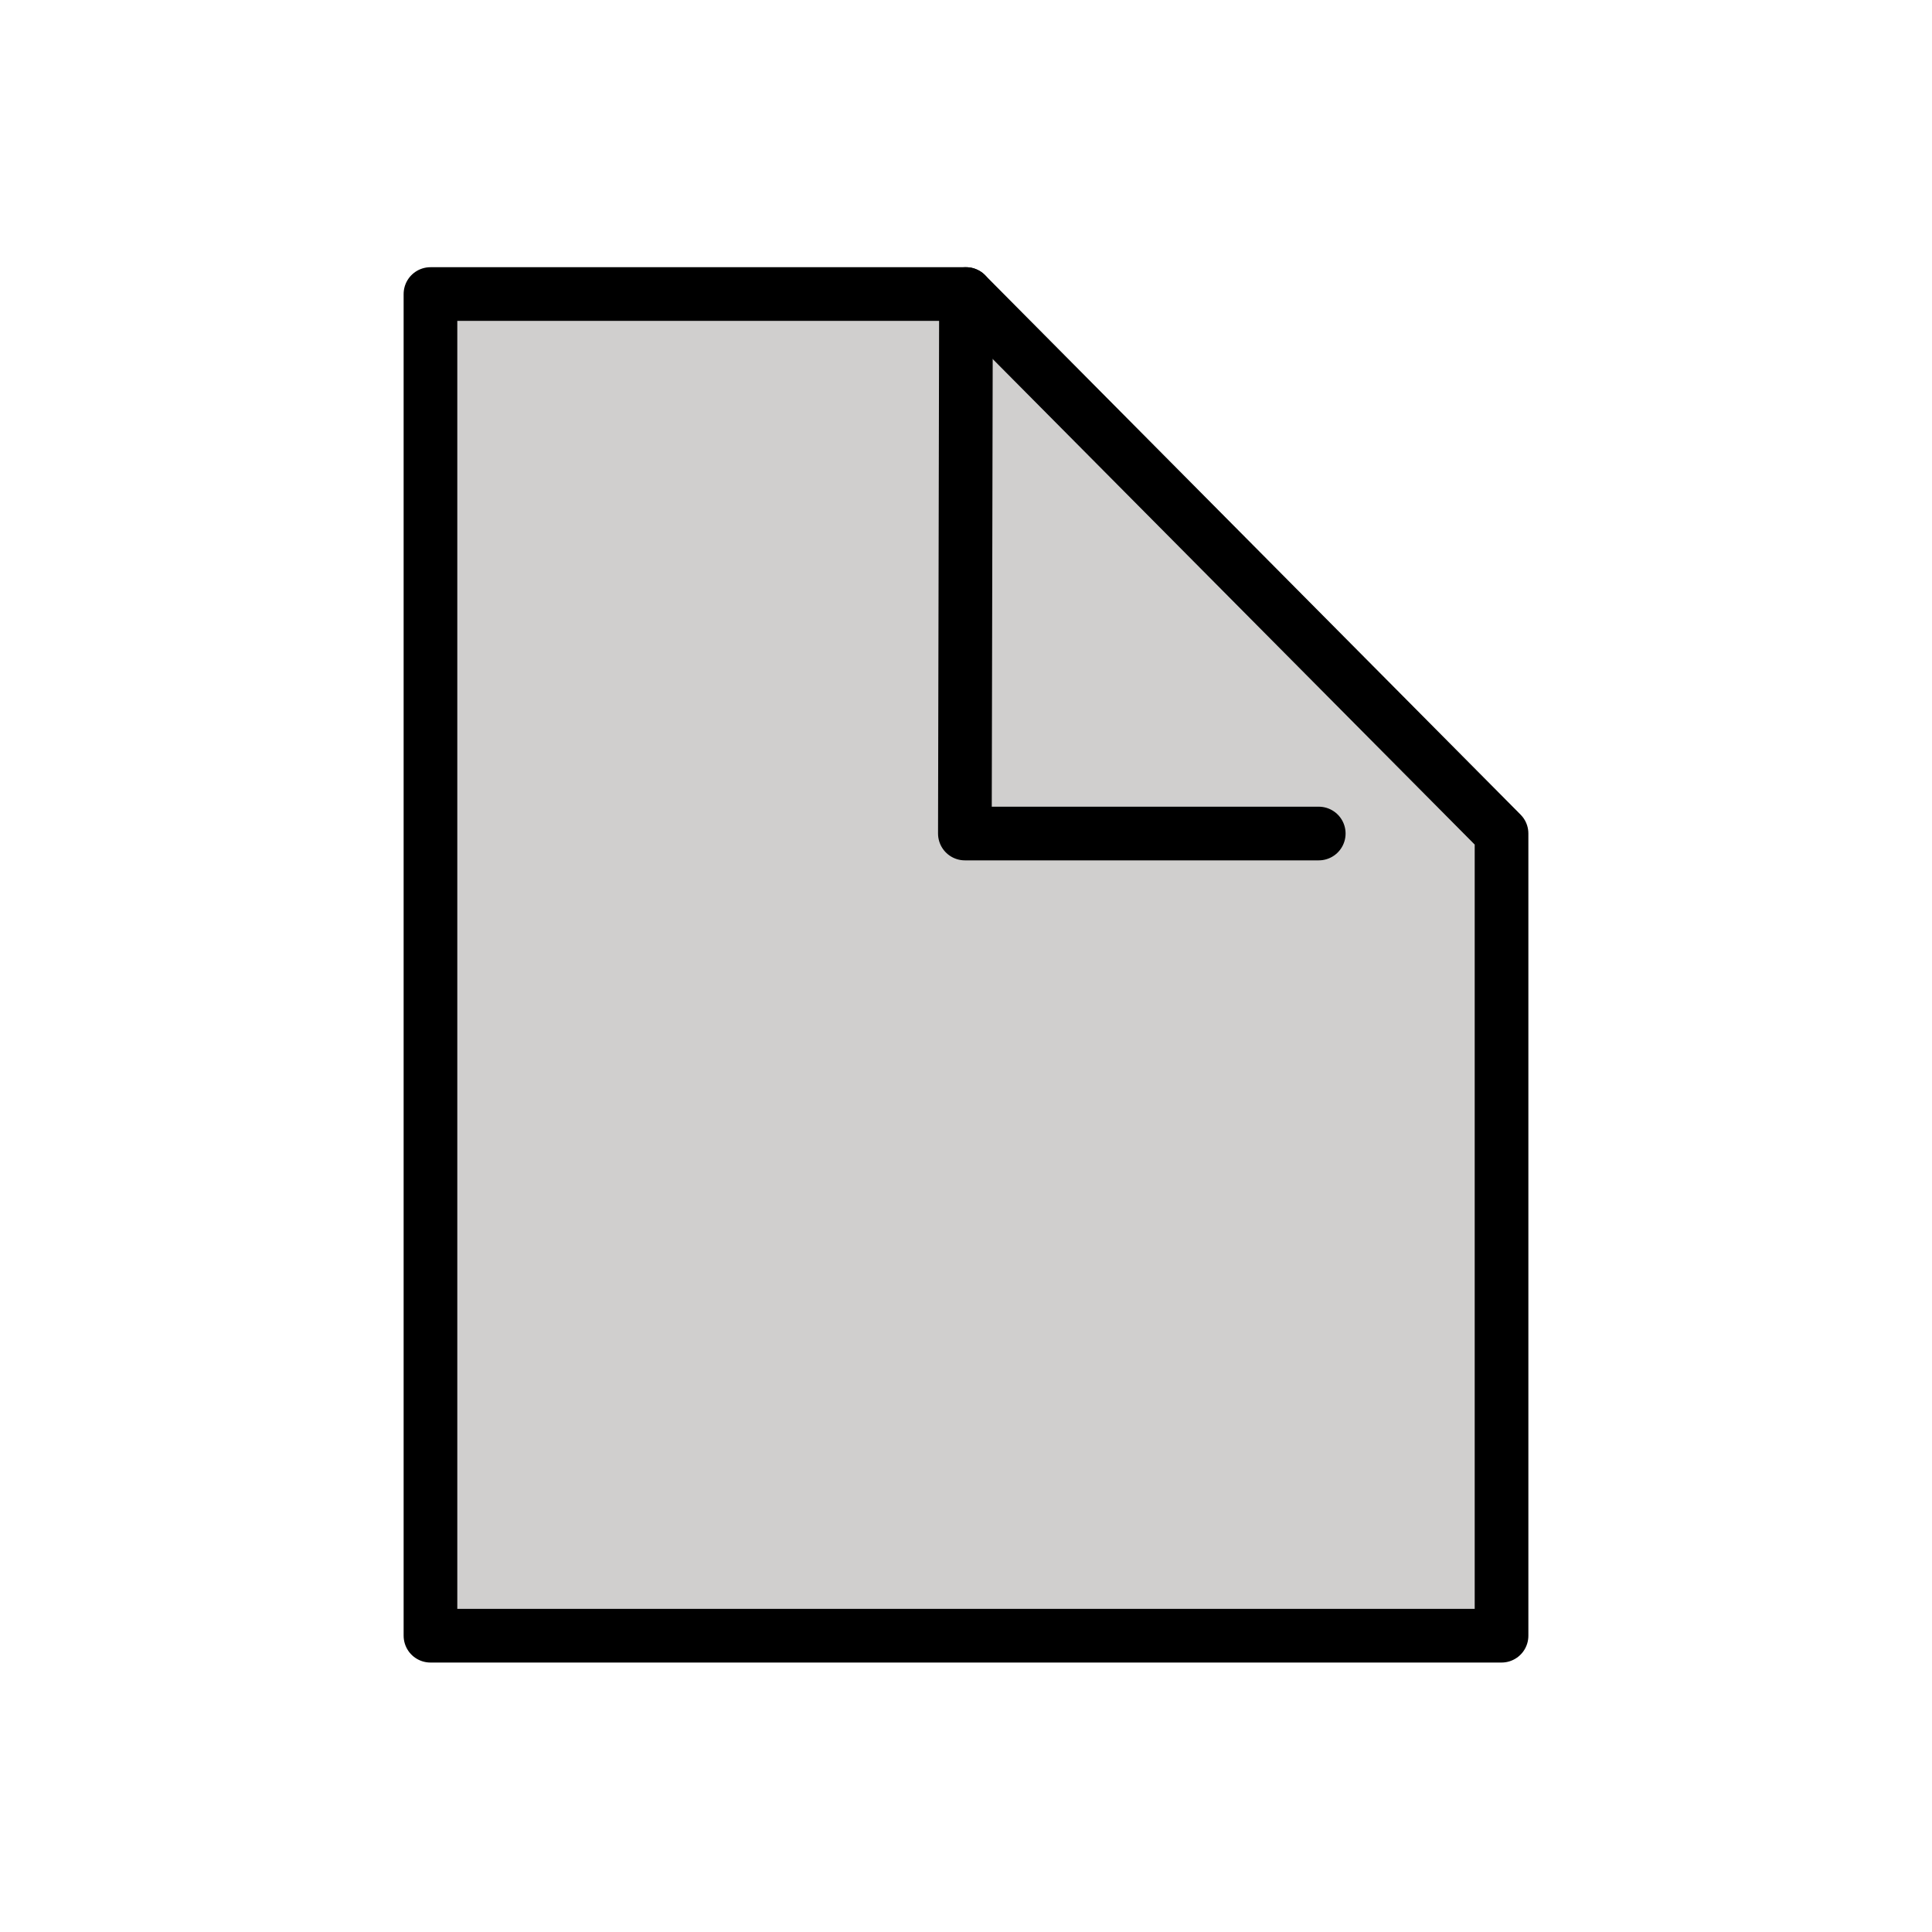
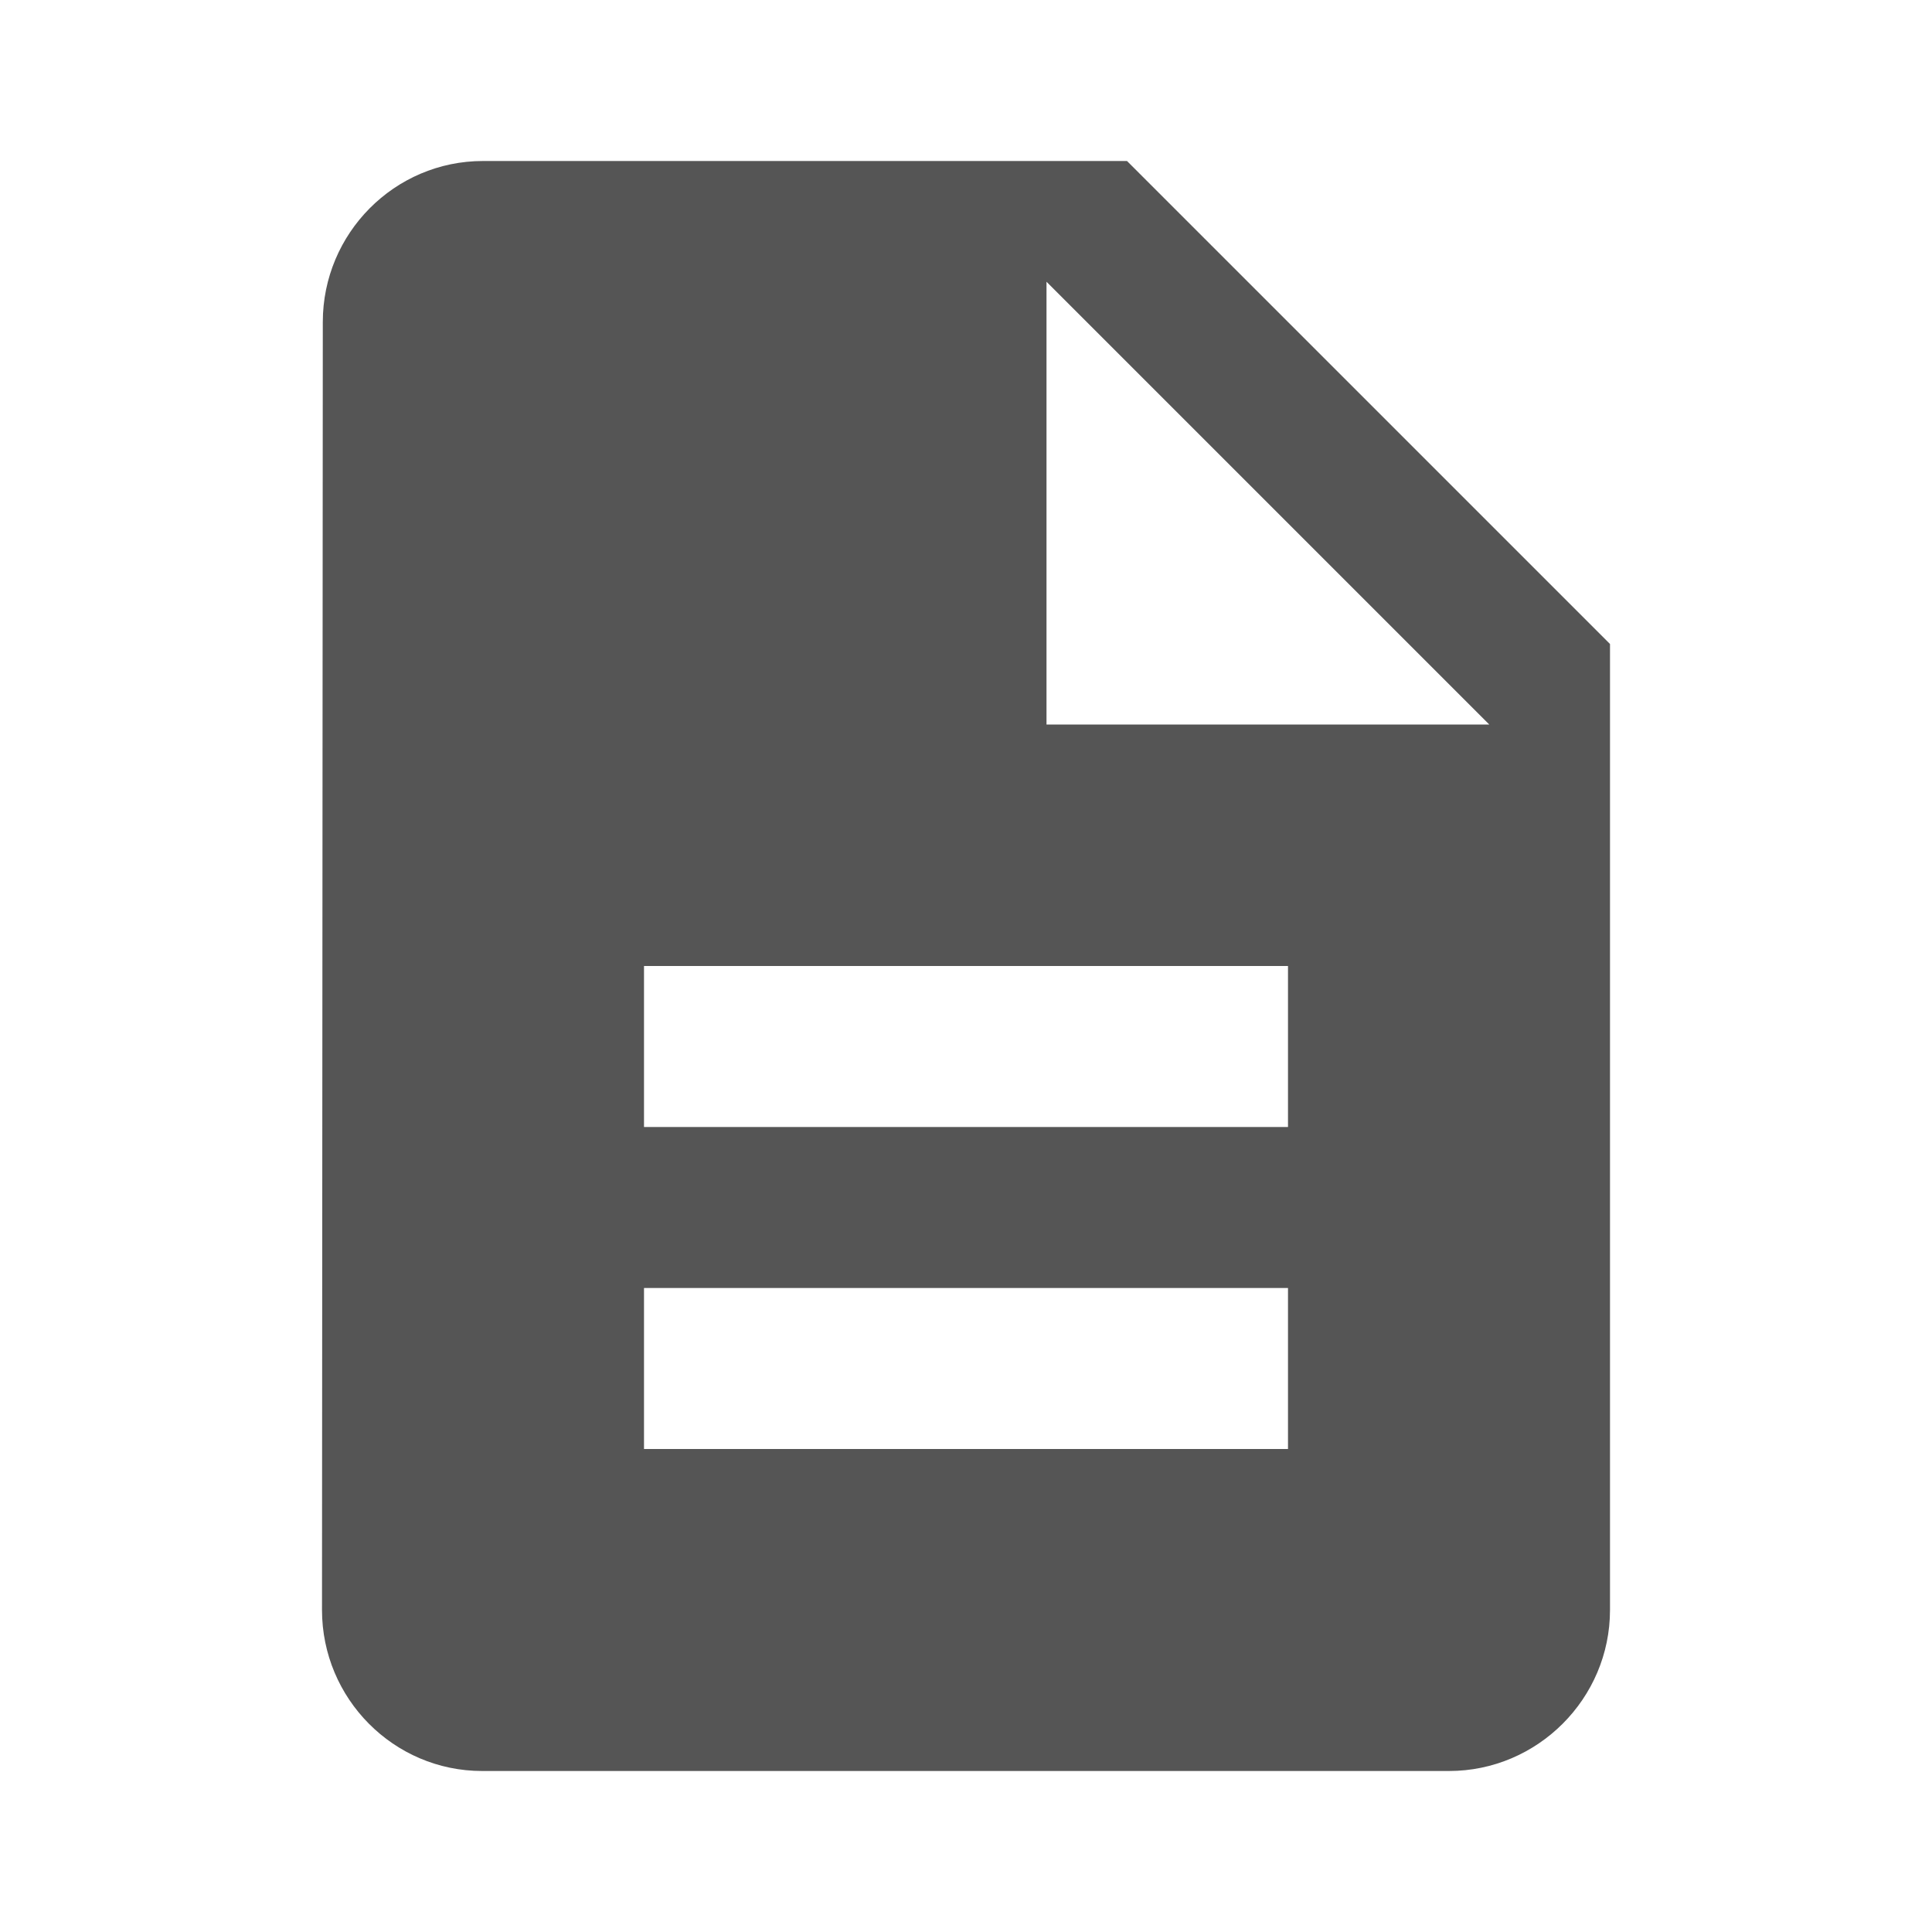
- <svg xmlns="http://www.w3.org/2000/svg" width="32" height="32" id="emoji" viewBox="0 0 72 72">
-   <g id="color">
-     <polyline fill="#D0CFCE" stroke="none" stroke-linecap="round" stroke-linejoin="round" stroke-miterlimit="10" stroke-width="2" points="36,10.958 55.958,31.063 55.958,60.958 16.042,60.958 16.042,10.958 36,10.958" />
-   </g>
-   <g id="line">
-     <polyline fill="none" stroke="#000000" stroke-linecap="round" stroke-linejoin="round" stroke-miterlimit="10" stroke-width="2" points="36,10.958 55.958,31.063 55.958,60.958 16.042,60.958 16.042,10.958 36,10.958" />
-     <polyline fill="none" stroke="#000000" stroke-linecap="round" stroke-linejoin="round" stroke-miterlimit="10" stroke-width="2" points="36,10.958 35.958,31.063 49.146,31.063" />
-   </g>
+ <svg xmlns="http://www.w3.org/2000/svg" width="24" height="24" viewBox="0 0 24 24">
+   <path fill="#555555" d="M14 2H6c-1.1 0-1.99.9-1.99 2L4 20c0 1.1.89 2 1.99 2H18c1.1 0 2-.9 2-2V8l-6-6zm2 16H8v-2h8v2zm0-4H8v-2h8v2zm-3-5V3.5L18.5 9H13z" />
</svg>
